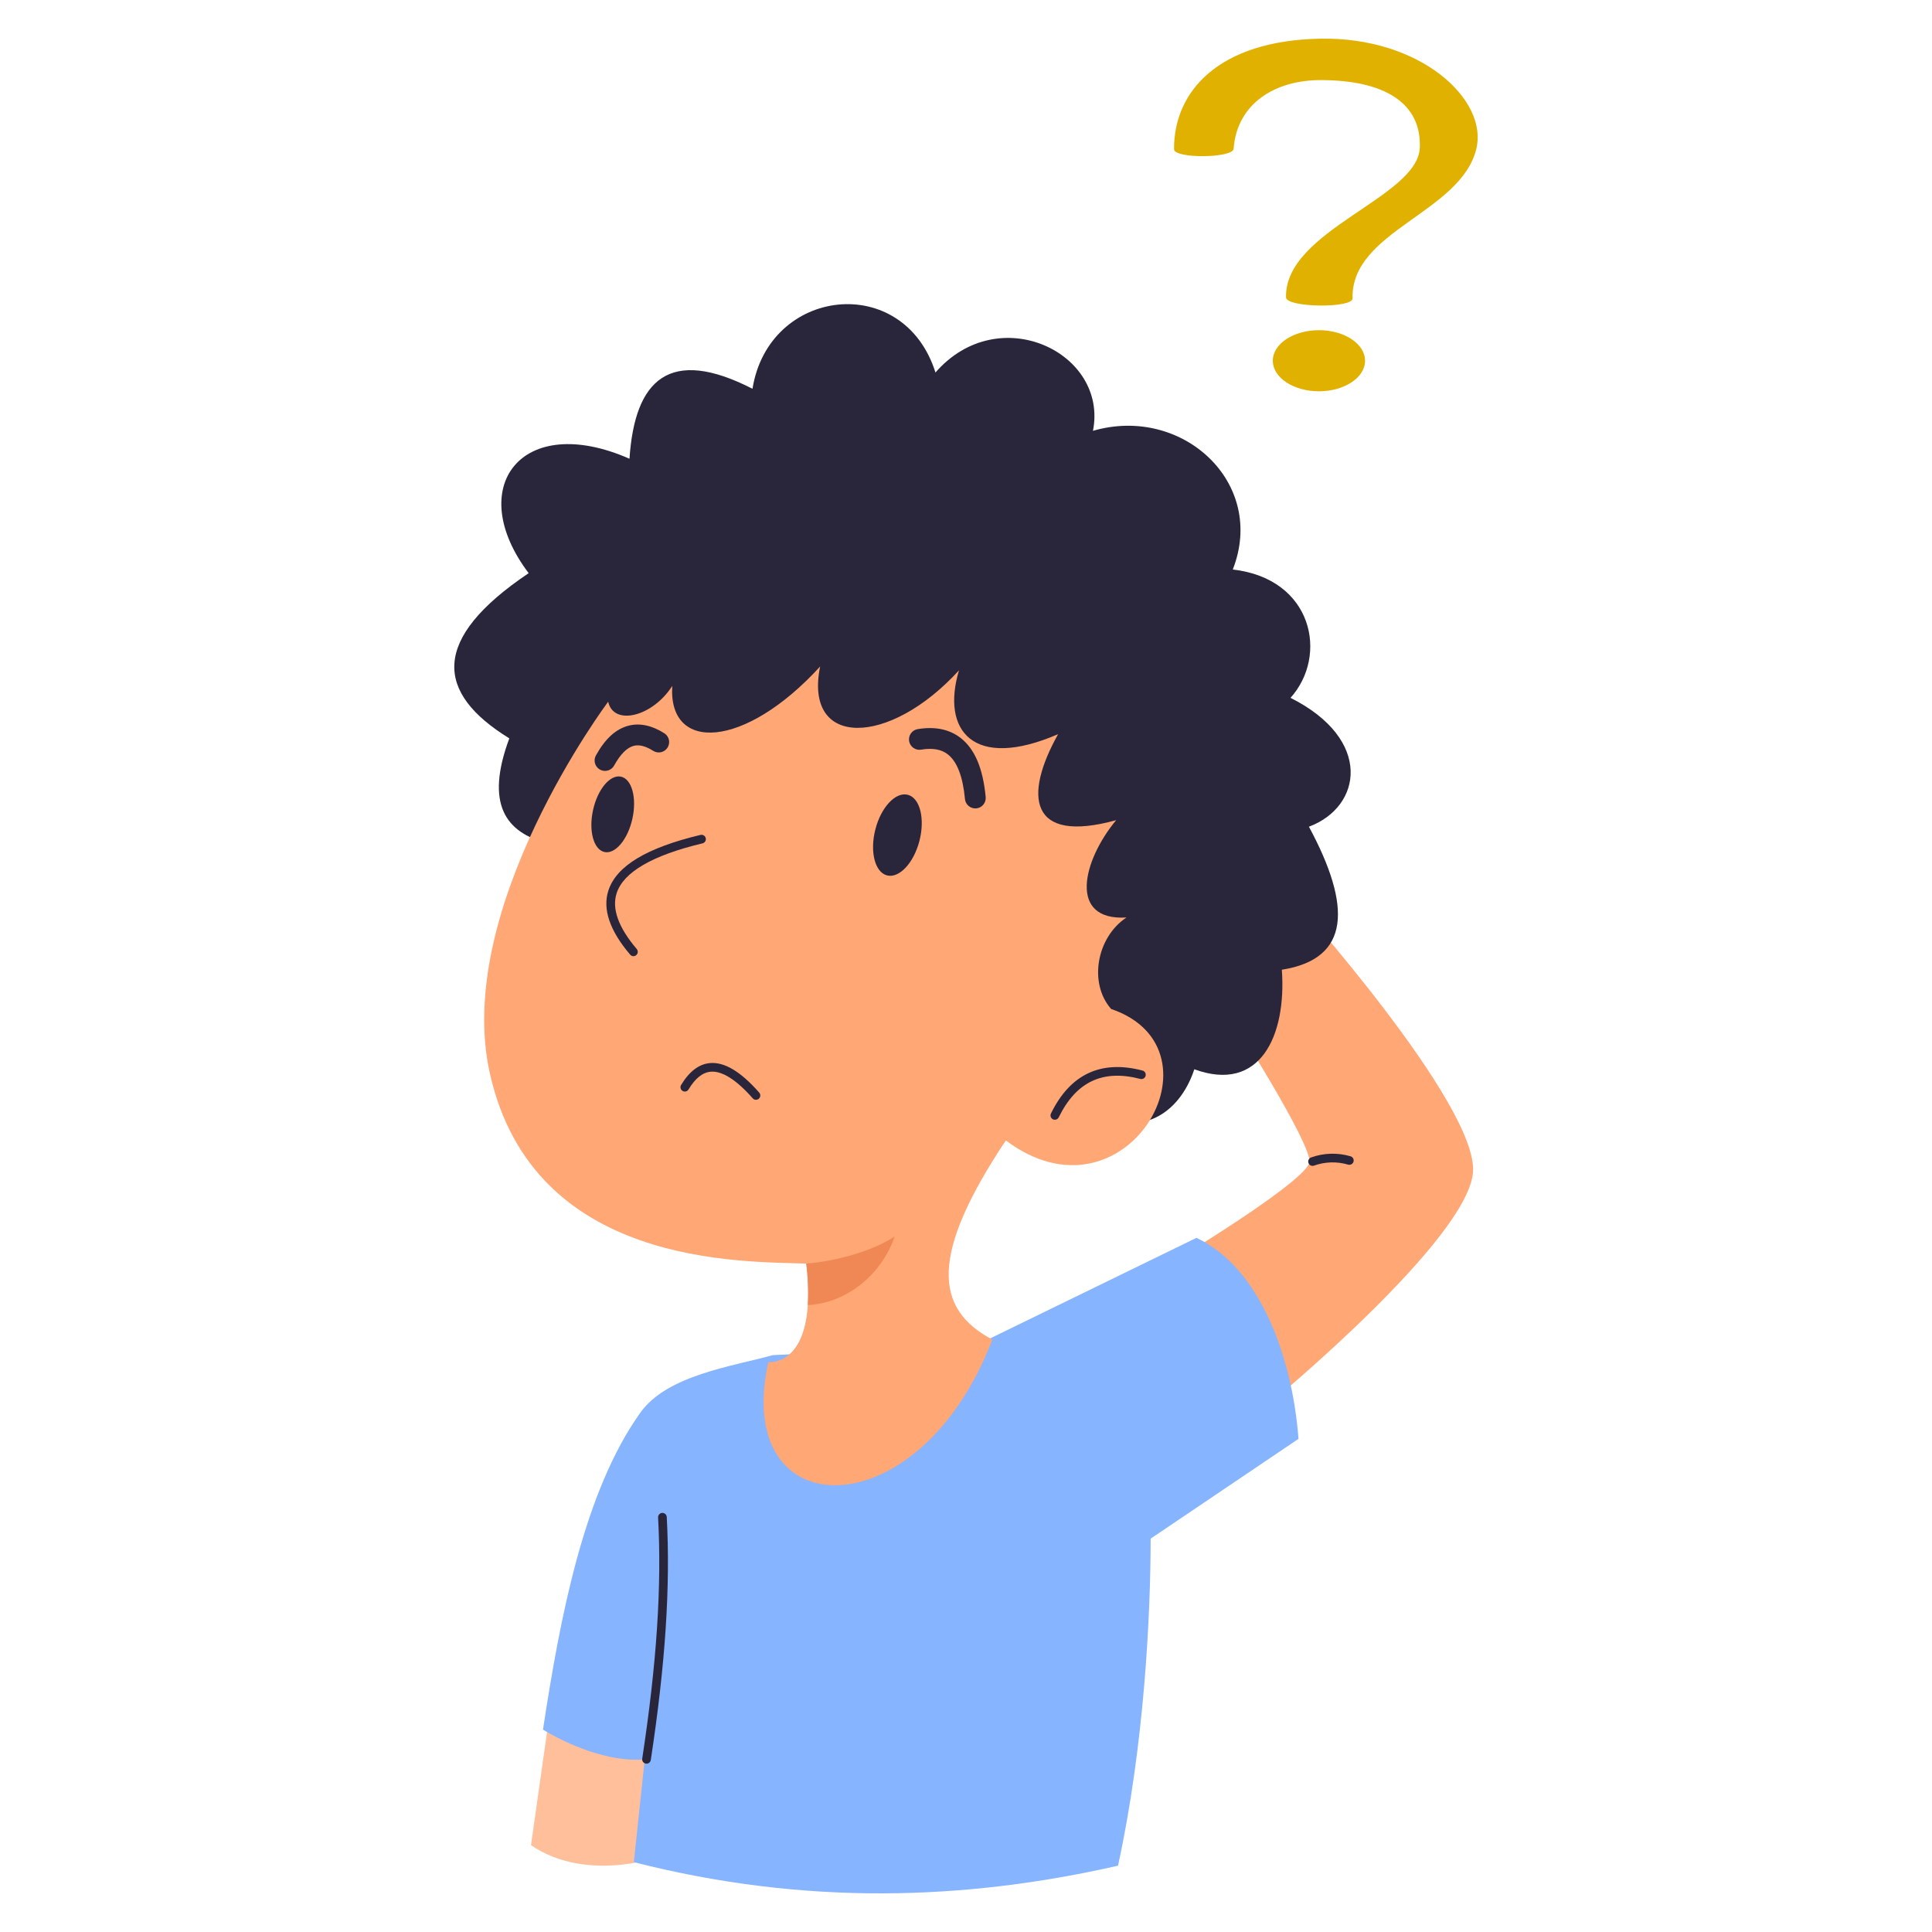
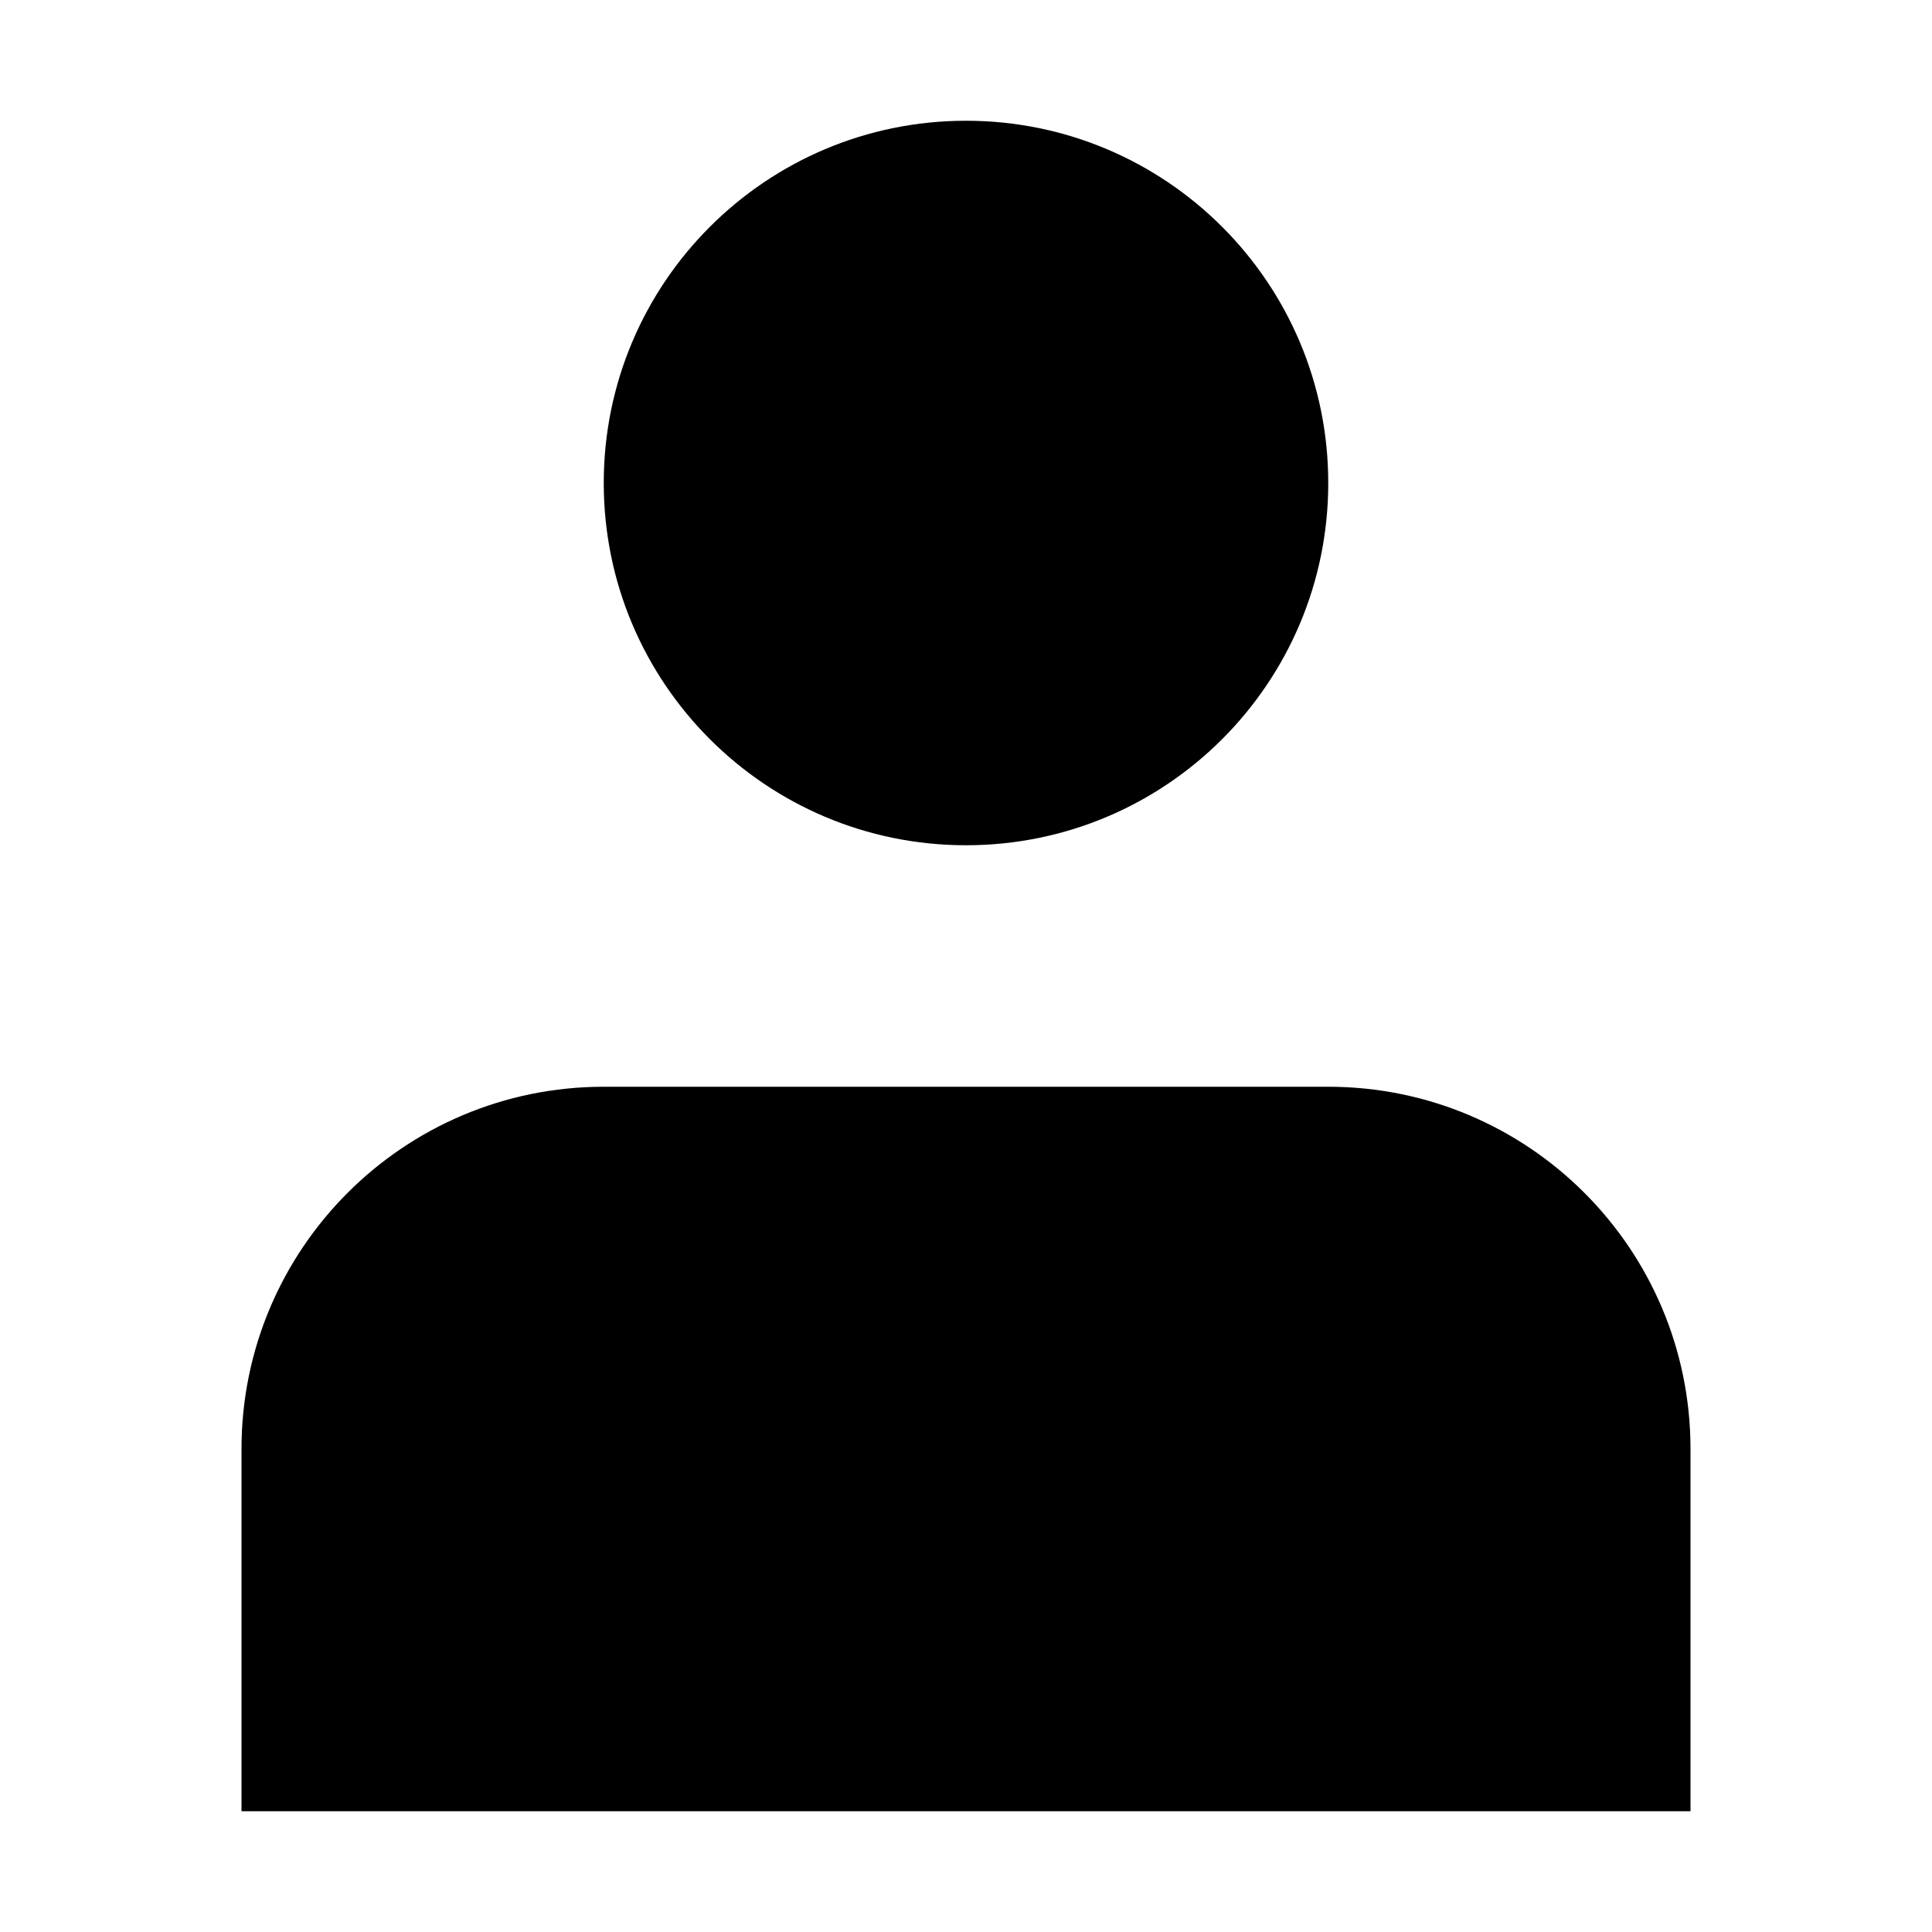
- <svg xmlns="http://www.w3.org/2000/svg" width="34px" height="34px" viewBox="0 0 500 500" fill="none">
+ <svg xmlns="http://www.w3.org/2000/svg" width="26px" height="26px" viewBox="0 0 16 16" fill="none">
  <g id="SVGRepo_bgCarrier" stroke-width="0" />
  <g id="SVGRepo_tracerCarrier" stroke-linecap="round" stroke-linejoin="round" />
  <g id="SVGRepo_iconCarrier">
-     <path fill-rule="evenodd" clip-rule="evenodd" d="M308.878 323.257C308.878 323.257 338.135 305.311 338.878 300.786C339.621 296.261 318.678 263.408 318.678 263.408L334.719 232.616C334.719 232.616 382.695 286.038 381.204 303.461C379.713 320.884 329.592 362.339 329.592 362.339C329.592 362.339 308.458 323.391 308.877 323.257H308.878Z" fill="#FFA775" />
-     <path d="M339.69 301.726C339.427 301.726 339.173 301.635 338.971 301.467C338.769 301.299 338.632 301.066 338.585 300.807C338.537 300.549 338.582 300.282 338.71 300.053C338.839 299.825 339.044 299.648 339.29 299.555C342.571 298.371 346.143 298.261 349.49 299.24C349.633 299.277 349.767 299.341 349.885 299.429C350.003 299.518 350.102 299.629 350.177 299.755C350.252 299.882 350.301 300.022 350.322 300.168C350.343 300.314 350.335 300.463 350.298 300.606C350.262 300.748 350.198 300.882 350.109 301C350.021 301.118 349.91 301.217 349.783 301.293C349.656 301.368 349.516 301.417 349.37 301.438C349.224 301.459 349.076 301.451 348.933 301.414C346.033 300.554 342.934 300.638 340.084 301.652C339.958 301.7 339.825 301.725 339.69 301.726Z" fill="#29263B" />
-     <path fill-rule="evenodd" clip-rule="evenodd" d="M141.82 446.514L137.42 477.506C144.32 482.345 154.189 484.063 165.086 481.933L168.323 454.245L141.823 446.514H141.82Z" fill="#FFBF9B" />
-     <path fill-rule="evenodd" clip-rule="evenodd" d="M199.984 350.709C189.621 353.601 172.695 355.859 165.763 365.539C151.175 385.917 144.977 418.362 140.524 447.63C146.793 451.41 157.407 456.109 166.854 455.346L164.033 481.928C208.548 493.259 249.883 491.817 289.343 482.836C296.18 451.481 297.779 417.728 297.784 398.202L336.048 372.374C334.5 351.574 326.236 328.139 309.648 320.353L252.672 348.122L199.983 350.709H199.984Z" fill="#86B4FF" />
-     <path d="M167.317 456.434C167.26 456.434 167.203 456.43 167.147 456.421C166.853 456.376 166.589 456.216 166.412 455.977C166.236 455.737 166.162 455.437 166.207 455.143C169.97 430.419 171.275 410.584 170.315 392.72C170.307 392.573 170.328 392.426 170.377 392.287C170.426 392.148 170.502 392.02 170.601 391.91C170.699 391.8 170.818 391.711 170.951 391.648C171.084 391.584 171.228 391.547 171.375 391.539C171.523 391.532 171.67 391.553 171.809 391.602C171.948 391.651 172.076 391.727 172.185 391.825C172.295 391.924 172.384 392.043 172.448 392.176C172.511 392.309 172.548 392.453 172.556 392.6C173.524 410.621 172.212 430.6 168.426 455.481C168.385 455.746 168.251 455.988 168.048 456.163C167.844 456.338 167.585 456.434 167.317 456.434Z" fill="#29263B" />
-     <path fill-rule="evenodd" clip-rule="evenodd" d="M141.794 218.271C130.849 215.496 125.479 208.119 131.811 191.087C112.711 179.339 111.339 165.457 136.821 148.333C119.989 126.126 134.963 106.433 162.911 118.723C164.273 98.151 173.311 89.635 194.745 100.615C198.945 74.308 233.851 70.248 242.098 96.404C258.498 77.562 286.859 91.304 282.857 111.497C305.981 104.772 327.857 124.949 319.041 147.391C339.762 149.741 343.841 169.639 333.986 180.601C355.412 191.367 352.457 208.844 338.748 213.948C349.819 234.52 349.588 248.148 331.74 250.964C332.967 268.036 326.14 282.947 309.092 276.732C305.044 288.876 294.716 293.952 284.624 288.439L141.794 218.271Z" fill="#29263B" />
-     <path fill-rule="evenodd" clip-rule="evenodd" d="M157.4 181.6C157.4 181.6 117.21 235.151 126.782 277.816C138.03 327.947 191.982 326.396 208.664 327.016C211.804 354.039 198.837 352.526 198.837 352.526C189.328 395.383 237.806 396.516 256.81 346.677C241.865 338.74 240.501 324.877 260.31 295.139C291.268 318.408 318.197 271.561 287.565 261.124C281.699 254.477 283.765 242.587 291.533 237.446C276.386 238.368 280.14 222.769 288.864 212.255C266.22 218.518 264.935 205.888 273.839 190.001C251.797 199.522 243.532 189.001 248.191 173.472C230.12 193.307 207.936 193.69 212.249 172.487C192.739 193.872 172.873 194.82 173.983 177.514C168.847 185.548 158.77 187.934 157.397 181.597L157.4 181.6Z" fill="#FFA775" />
-     <path fill-rule="evenodd" clip-rule="evenodd" d="M231.541 319.982C225.783 323.882 215.841 326.471 208.66 327.014C209.112 330.574 209.246 334.168 209.06 337.752C219.182 337.262 228.213 329.77 231.541 319.982Z" fill="#F08855" />
-     <path d="M272.992 289.792C272.802 289.792 272.615 289.744 272.448 289.651C272.282 289.559 272.142 289.426 272.041 289.264C271.94 289.103 271.882 288.918 271.872 288.728C271.863 288.538 271.901 288.349 271.985 288.178C276.962 277.984 284.934 274.245 295.679 277.057C295.967 277.132 296.213 277.319 296.363 277.576C296.514 277.833 296.556 278.139 296.48 278.427C296.405 278.715 296.218 278.961 295.961 279.111C295.704 279.261 295.398 279.303 295.11 279.228C285.41 276.687 278.51 279.938 274.001 289.163C273.909 289.352 273.765 289.511 273.587 289.622C273.408 289.733 273.202 289.792 272.992 289.792Z" fill="#29263B" />
-     <path d="M163.938 247.461C163.775 247.461 163.614 247.425 163.466 247.356C163.318 247.287 163.187 247.186 163.082 247.061C157.782 240.834 155.892 235.245 157.458 230.45C159.528 224.112 167.324 219.41 181.292 216.075C181.435 216.041 181.584 216.035 181.73 216.058C181.875 216.082 182.015 216.133 182.14 216.21C182.266 216.288 182.375 216.389 182.461 216.508C182.548 216.627 182.61 216.763 182.644 216.906C182.678 217.049 182.684 217.198 182.661 217.344C182.637 217.489 182.586 217.629 182.509 217.754C182.431 217.88 182.33 217.989 182.211 218.075C182.092 218.162 181.956 218.224 181.813 218.258C168.851 221.353 161.374 225.689 159.591 231.146C158.283 235.146 160.033 240.015 164.791 245.607C164.93 245.77 165.02 245.969 165.049 246.182C165.078 246.394 165.046 246.61 164.956 246.805C164.867 246.999 164.723 247.164 164.543 247.279C164.362 247.395 164.152 247.456 163.938 247.456V247.461Z" fill="#29263B" />
-     <path d="M195.647 284.628C195.488 284.628 195.33 284.595 195.185 284.529C195.04 284.463 194.911 284.368 194.806 284.248C190.544 279.408 186.86 277.105 183.925 277.36C181.807 277.553 179.925 279.06 178.176 281.975C178.018 282.221 177.771 282.396 177.486 282.463C177.202 282.529 176.902 282.482 176.652 282.331C176.401 282.181 176.219 281.939 176.145 281.656C176.07 281.373 176.109 281.073 176.252 280.818C178.367 277.299 180.881 275.383 183.722 275.125C187.469 274.79 191.66 277.282 196.489 282.765C196.632 282.927 196.725 283.127 196.757 283.34C196.789 283.554 196.759 283.772 196.67 283.969C196.581 284.165 196.437 284.332 196.256 284.449C196.074 284.566 195.863 284.628 195.647 284.628Z" fill="#29263B" />
-     <path d="M252.41 209.219C251.74 209.218 251.095 208.968 250.6 208.516C250.104 208.065 249.795 207.446 249.732 206.779C249.184 200.961 247.684 197.069 245.273 195.211C243.592 193.911 241.335 193.521 238.373 194.011C237.668 194.127 236.946 193.958 236.366 193.542C235.785 193.126 235.394 192.496 235.278 191.791C235.162 191.086 235.331 190.364 235.747 189.784C236.163 189.203 236.793 188.812 237.498 188.696C241.949 187.963 245.673 188.72 248.562 190.947C252.253 193.793 254.39 198.807 255.094 206.274C255.161 206.985 254.943 207.693 254.487 208.244C254.032 208.794 253.377 209.141 252.666 209.208C252.58 209.215 252.494 209.219 252.41 209.219Z" fill="#29263B" />
-     <path d="M156.577 199.507C156.108 199.507 155.648 199.384 155.241 199.151C154.834 198.918 154.495 198.583 154.257 198.179C154.02 197.775 153.892 197.316 153.886 196.848C153.88 196.379 153.996 195.917 154.224 195.507C156.624 191.167 159.391 188.649 162.669 187.807C165.569 187.062 168.683 187.722 171.924 189.765C172.527 190.146 172.954 190.751 173.111 191.447C173.268 192.143 173.143 192.873 172.763 193.476C172.382 194.08 171.778 194.508 171.083 194.666C170.387 194.825 169.657 194.701 169.053 194.322C167.087 193.082 165.443 192.658 164.008 193.022C162.267 193.469 160.56 195.183 158.935 198.115C158.702 198.537 158.361 198.888 157.946 199.133C157.531 199.378 157.059 199.507 156.577 199.507Z" fill="#29263B" />
-     <path fill-rule="evenodd" clip-rule="evenodd" d="M234.93 205.689C238.079 206.5 239.43 211.83 237.956 217.589C236.482 223.348 232.717 227.361 229.569 226.554C226.421 225.747 225.069 220.413 226.542 214.654C228.015 208.895 231.778 204.883 234.93 205.69V205.689Z" fill="#29263B" />
-     <path fill-rule="evenodd" clip-rule="evenodd" d="M160.719 201C163.528 201.619 164.85 206.49 163.665 211.871C162.48 217.252 159.24 221.118 156.428 220.498C153.616 219.878 152.297 215.008 153.482 209.63C154.667 204.252 157.91 200.38 160.719 201Z" fill="#29263B" />
-     <path fill-rule="evenodd" clip-rule="evenodd" d="M303.838 38.623C303.765 23.585 315.446 10.53 341.592 10.012C367.738 9.494 385.192 25.871 382.068 38.554C377.991 55.1 349.583 59.747 350.045 77.2C350.115 79.855 332.819 79.616 332.819 76.959C332.419 59.573 366.919 51.172 367.445 38.229C367.901 26.881 358.632 20.729 341.734 20.729C329.994 20.729 320.126 26.777 319.261 38.485C319.113 40.96 303.85 41.099 303.838 38.621V38.623Z" fill="#E1B100" />
-     <path fill-rule="evenodd" clip-rule="evenodd" d="M341.336 85.449C347.926 85.449 353.275 88.992 353.275 93.358C353.275 97.724 347.926 101.265 341.336 101.265C334.746 101.265 329.4 97.722 329.4 93.358C329.4 88.994 334.749 85.449 341.337 85.449H341.336Z" fill="#E1B100" />
+     <path d="M8 7C9.657 7 11 5.657 11 4C11 2.343 9.657 1 8 1C6.343 1 5 2.343 5 4C5 5.657 6.343 7 8 7Z" fill="#000000" />
+     <path d="M14 12C14 10.343 12.657 9 11 9H5C3.343 9 2 10.343 2 12V15H14V12Z" fill="#000000" />
  </g>
</svg>
